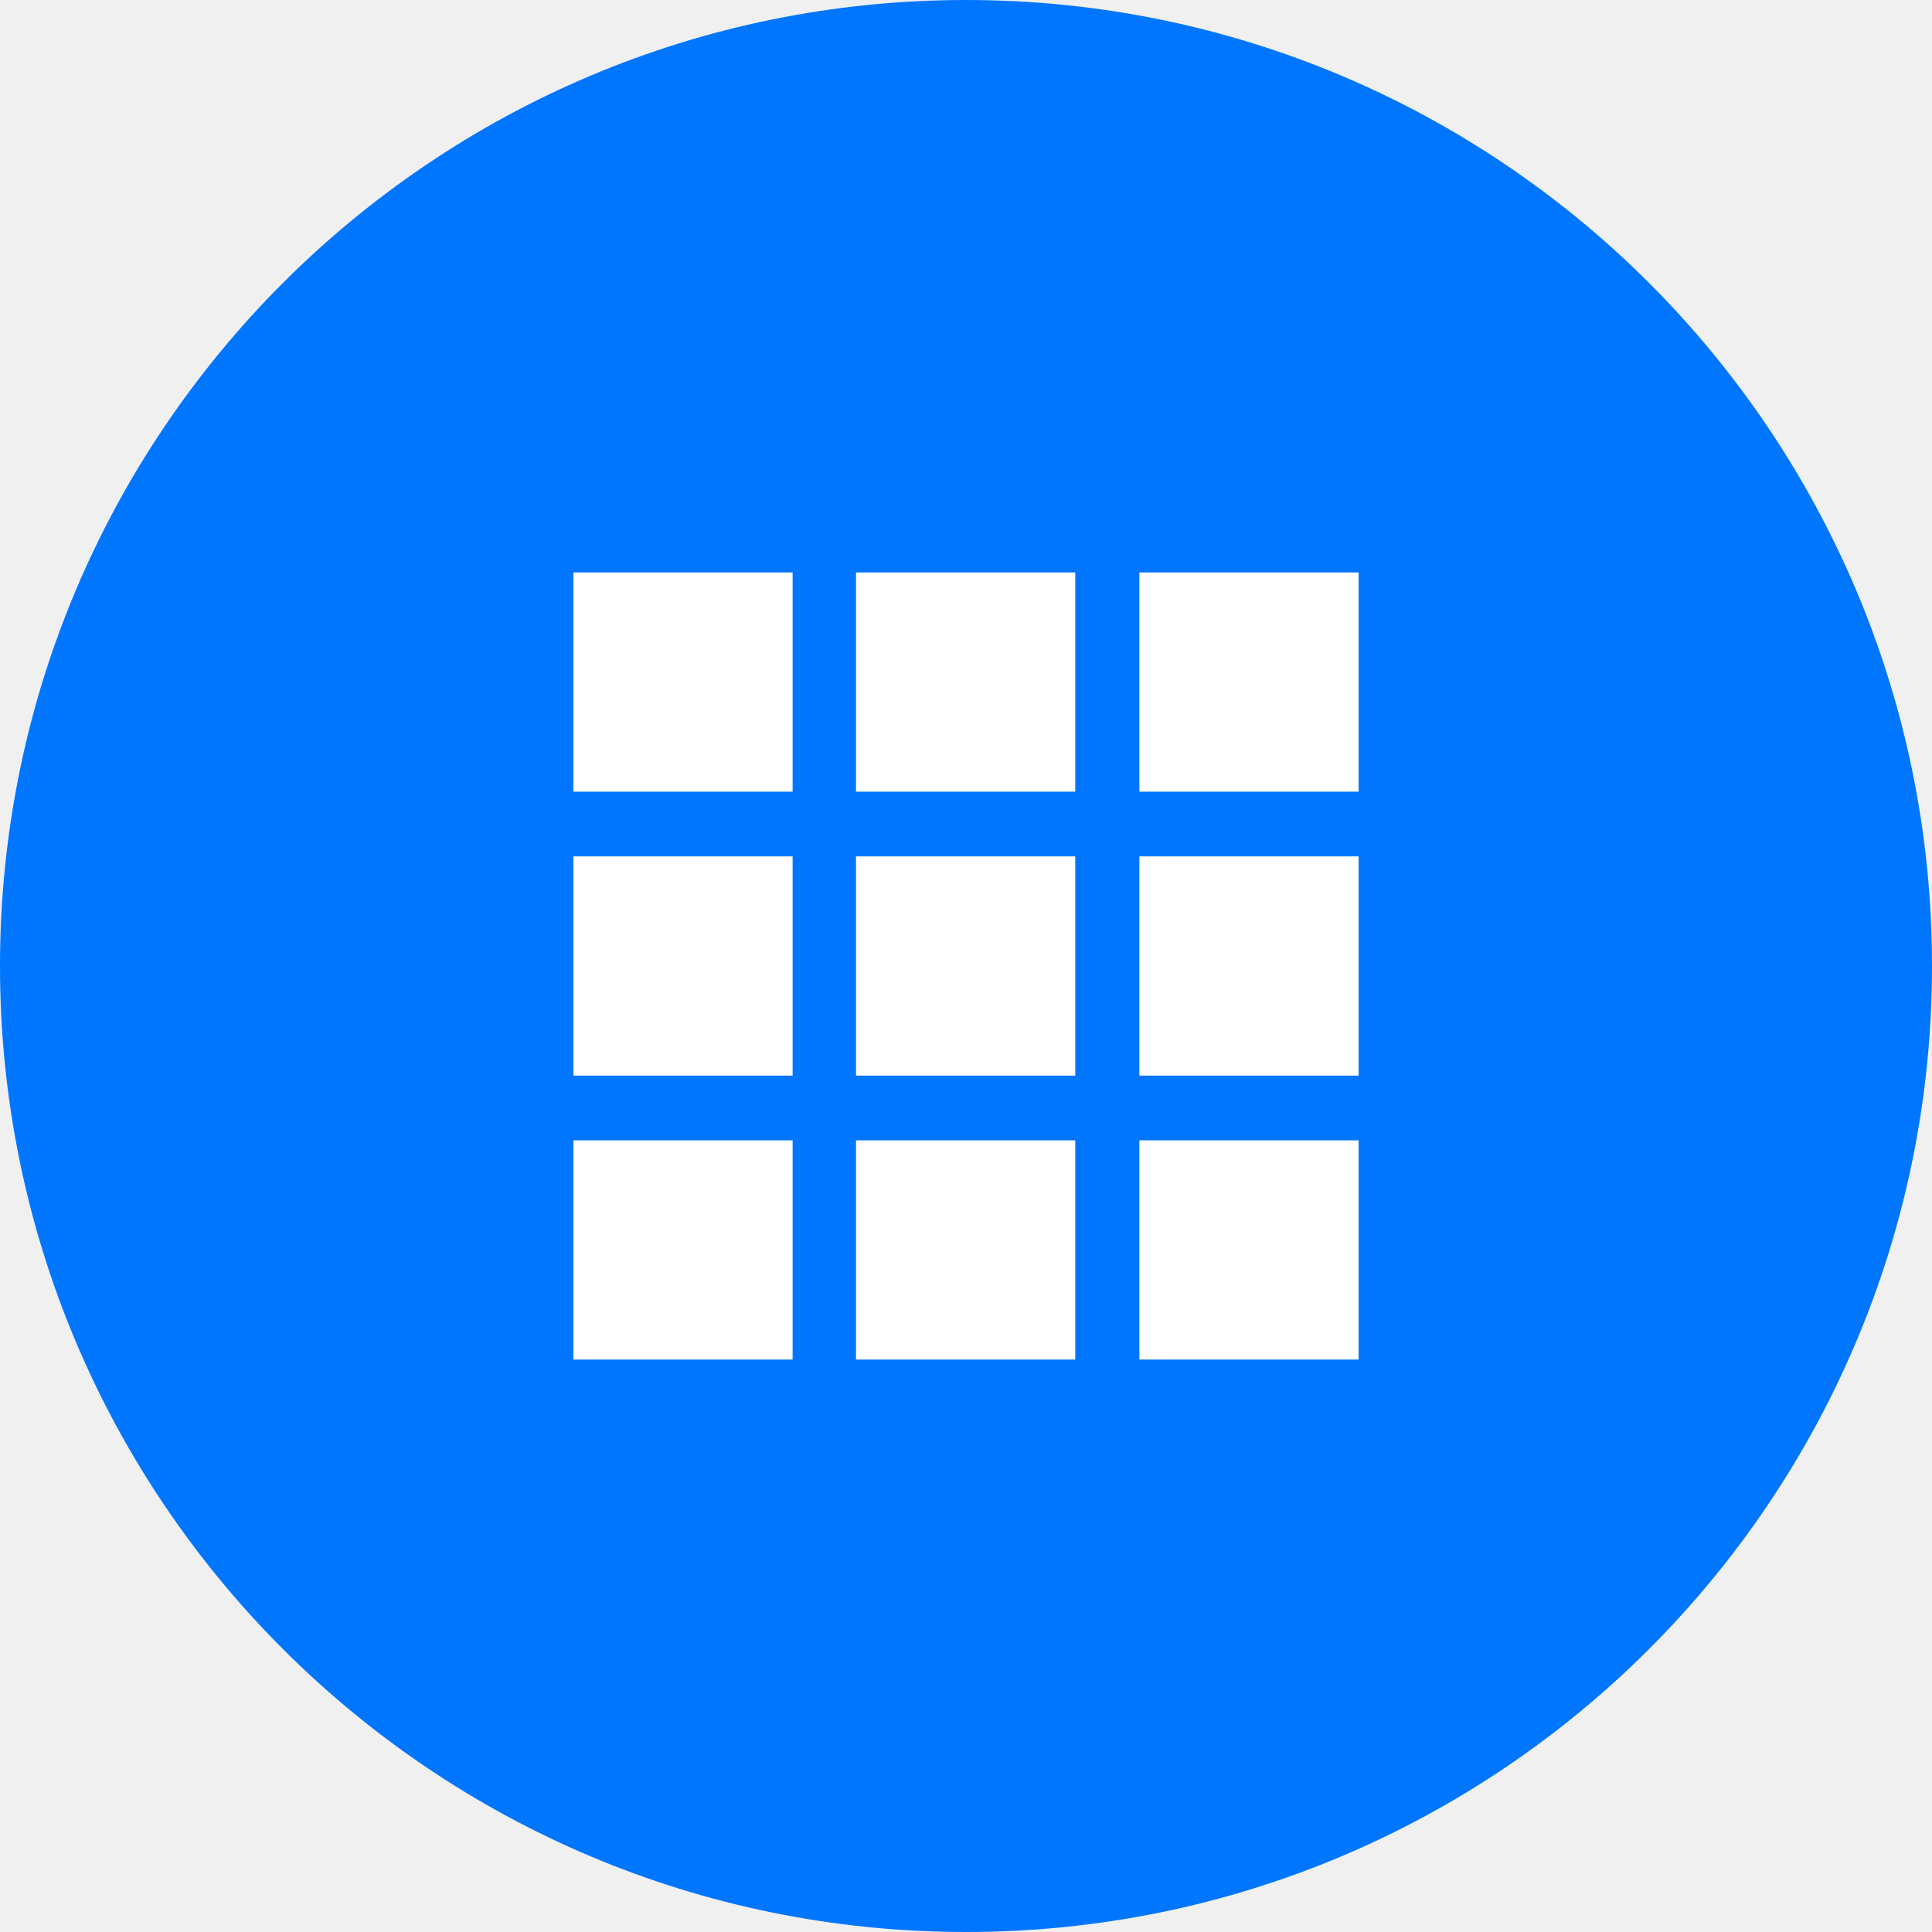
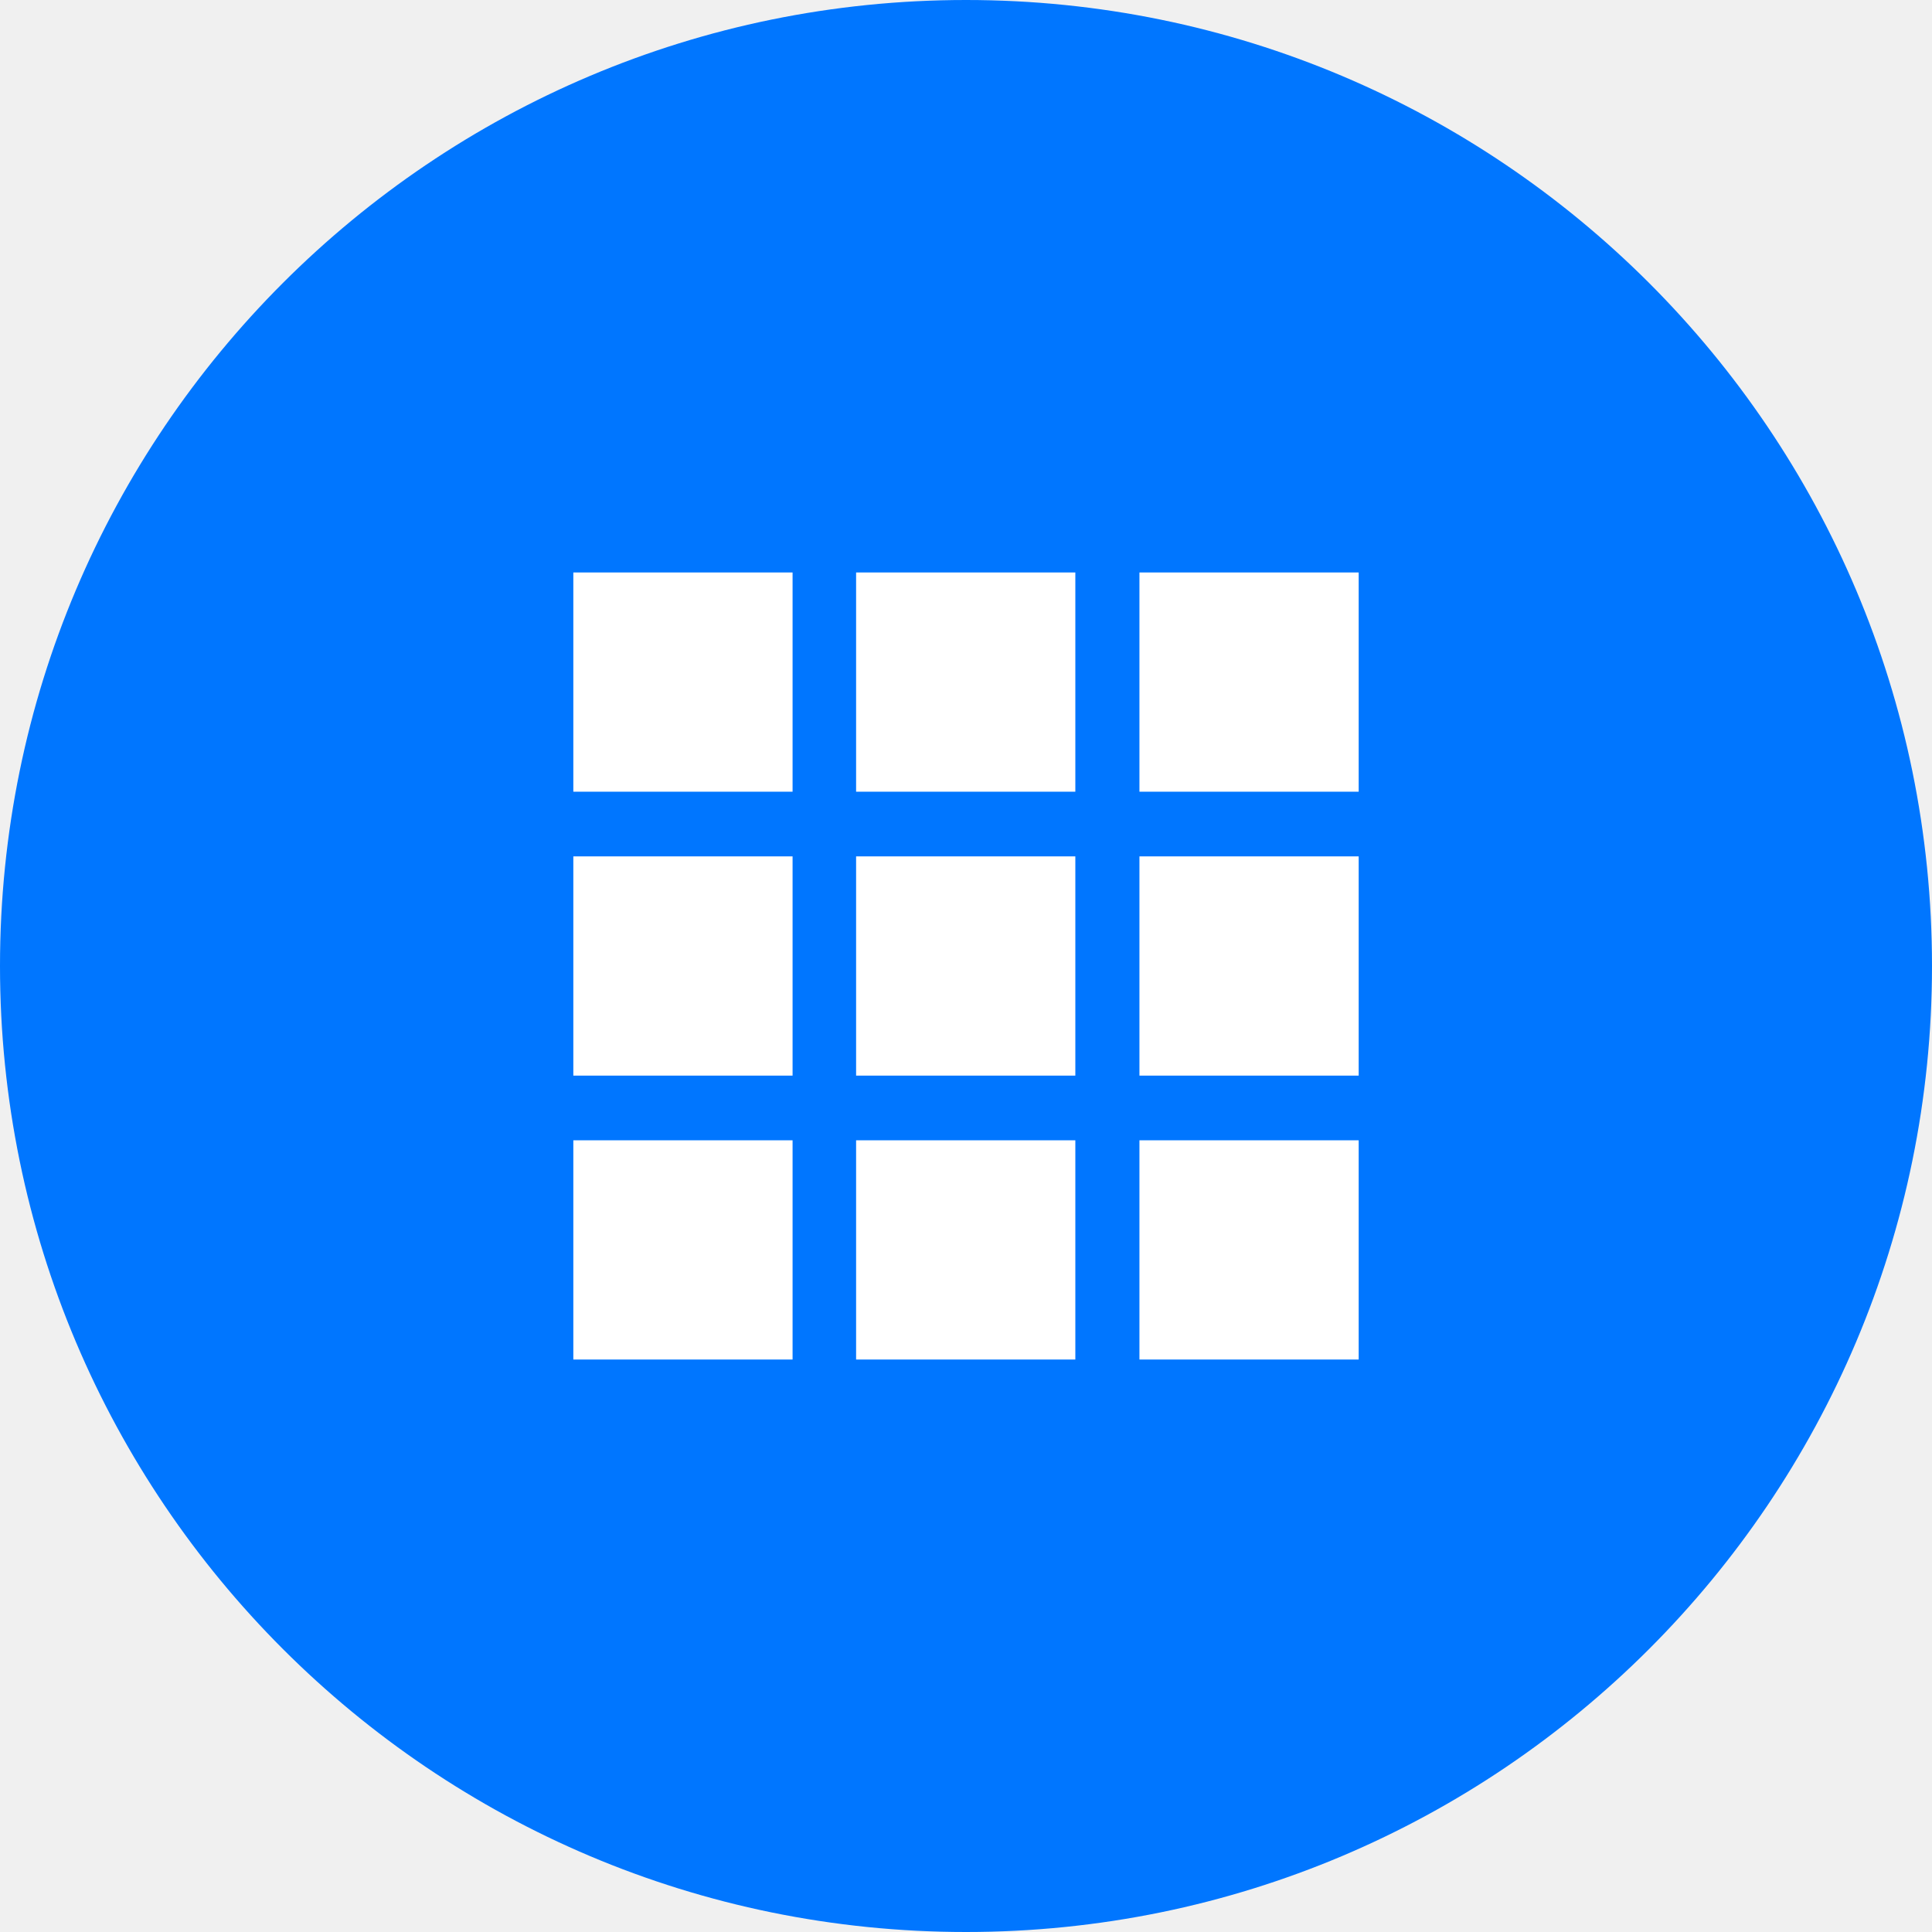
<svg xmlns="http://www.w3.org/2000/svg" viewBox="0 0 1024 1024">
  <circle cx="512" cy="512" r="512" style="fill:#0076ff" />
-   <path d="M303.9 303.4h116.2v116.2H303.9V303.4zm149.8 0h116.2v116.2H453.7V303.4zm150.2 0h116.2v116.2H603.9V303.4zm-300 150.5h116.2v116.2H303.9V453.9zm149.8 0h116.2v116.2H453.7V453.9zm150.2 0h116.2v116.2H603.9V453.9zm-300 150.5h116.2v116.2H303.9V604.4zm149.8 0h116.2v116.2H453.7V604.4zm150.2 0h116.2v116.2H603.9V604.4z" style="fill:#fff" />
+   <path d="M303.88 303.42h116.2v116.2h-116.2Zm149.87 0h116.2v116.2h-116.2Zm150.18 0h116.2v116.2h-116.2ZM303.88 453.9h116.2v116.2h-116.2Zm149.87 0h116.2v116.2h-116.2Zm150.18 0h116.2v116.2h-116.2ZM303.88 604.38h116.2v116.2h-116.2Zm149.87 0h116.2v116.2h-116.2Zm150.18 0h116.2v116.2h-116.2Z" style="fill:#fff" />
</svg>
